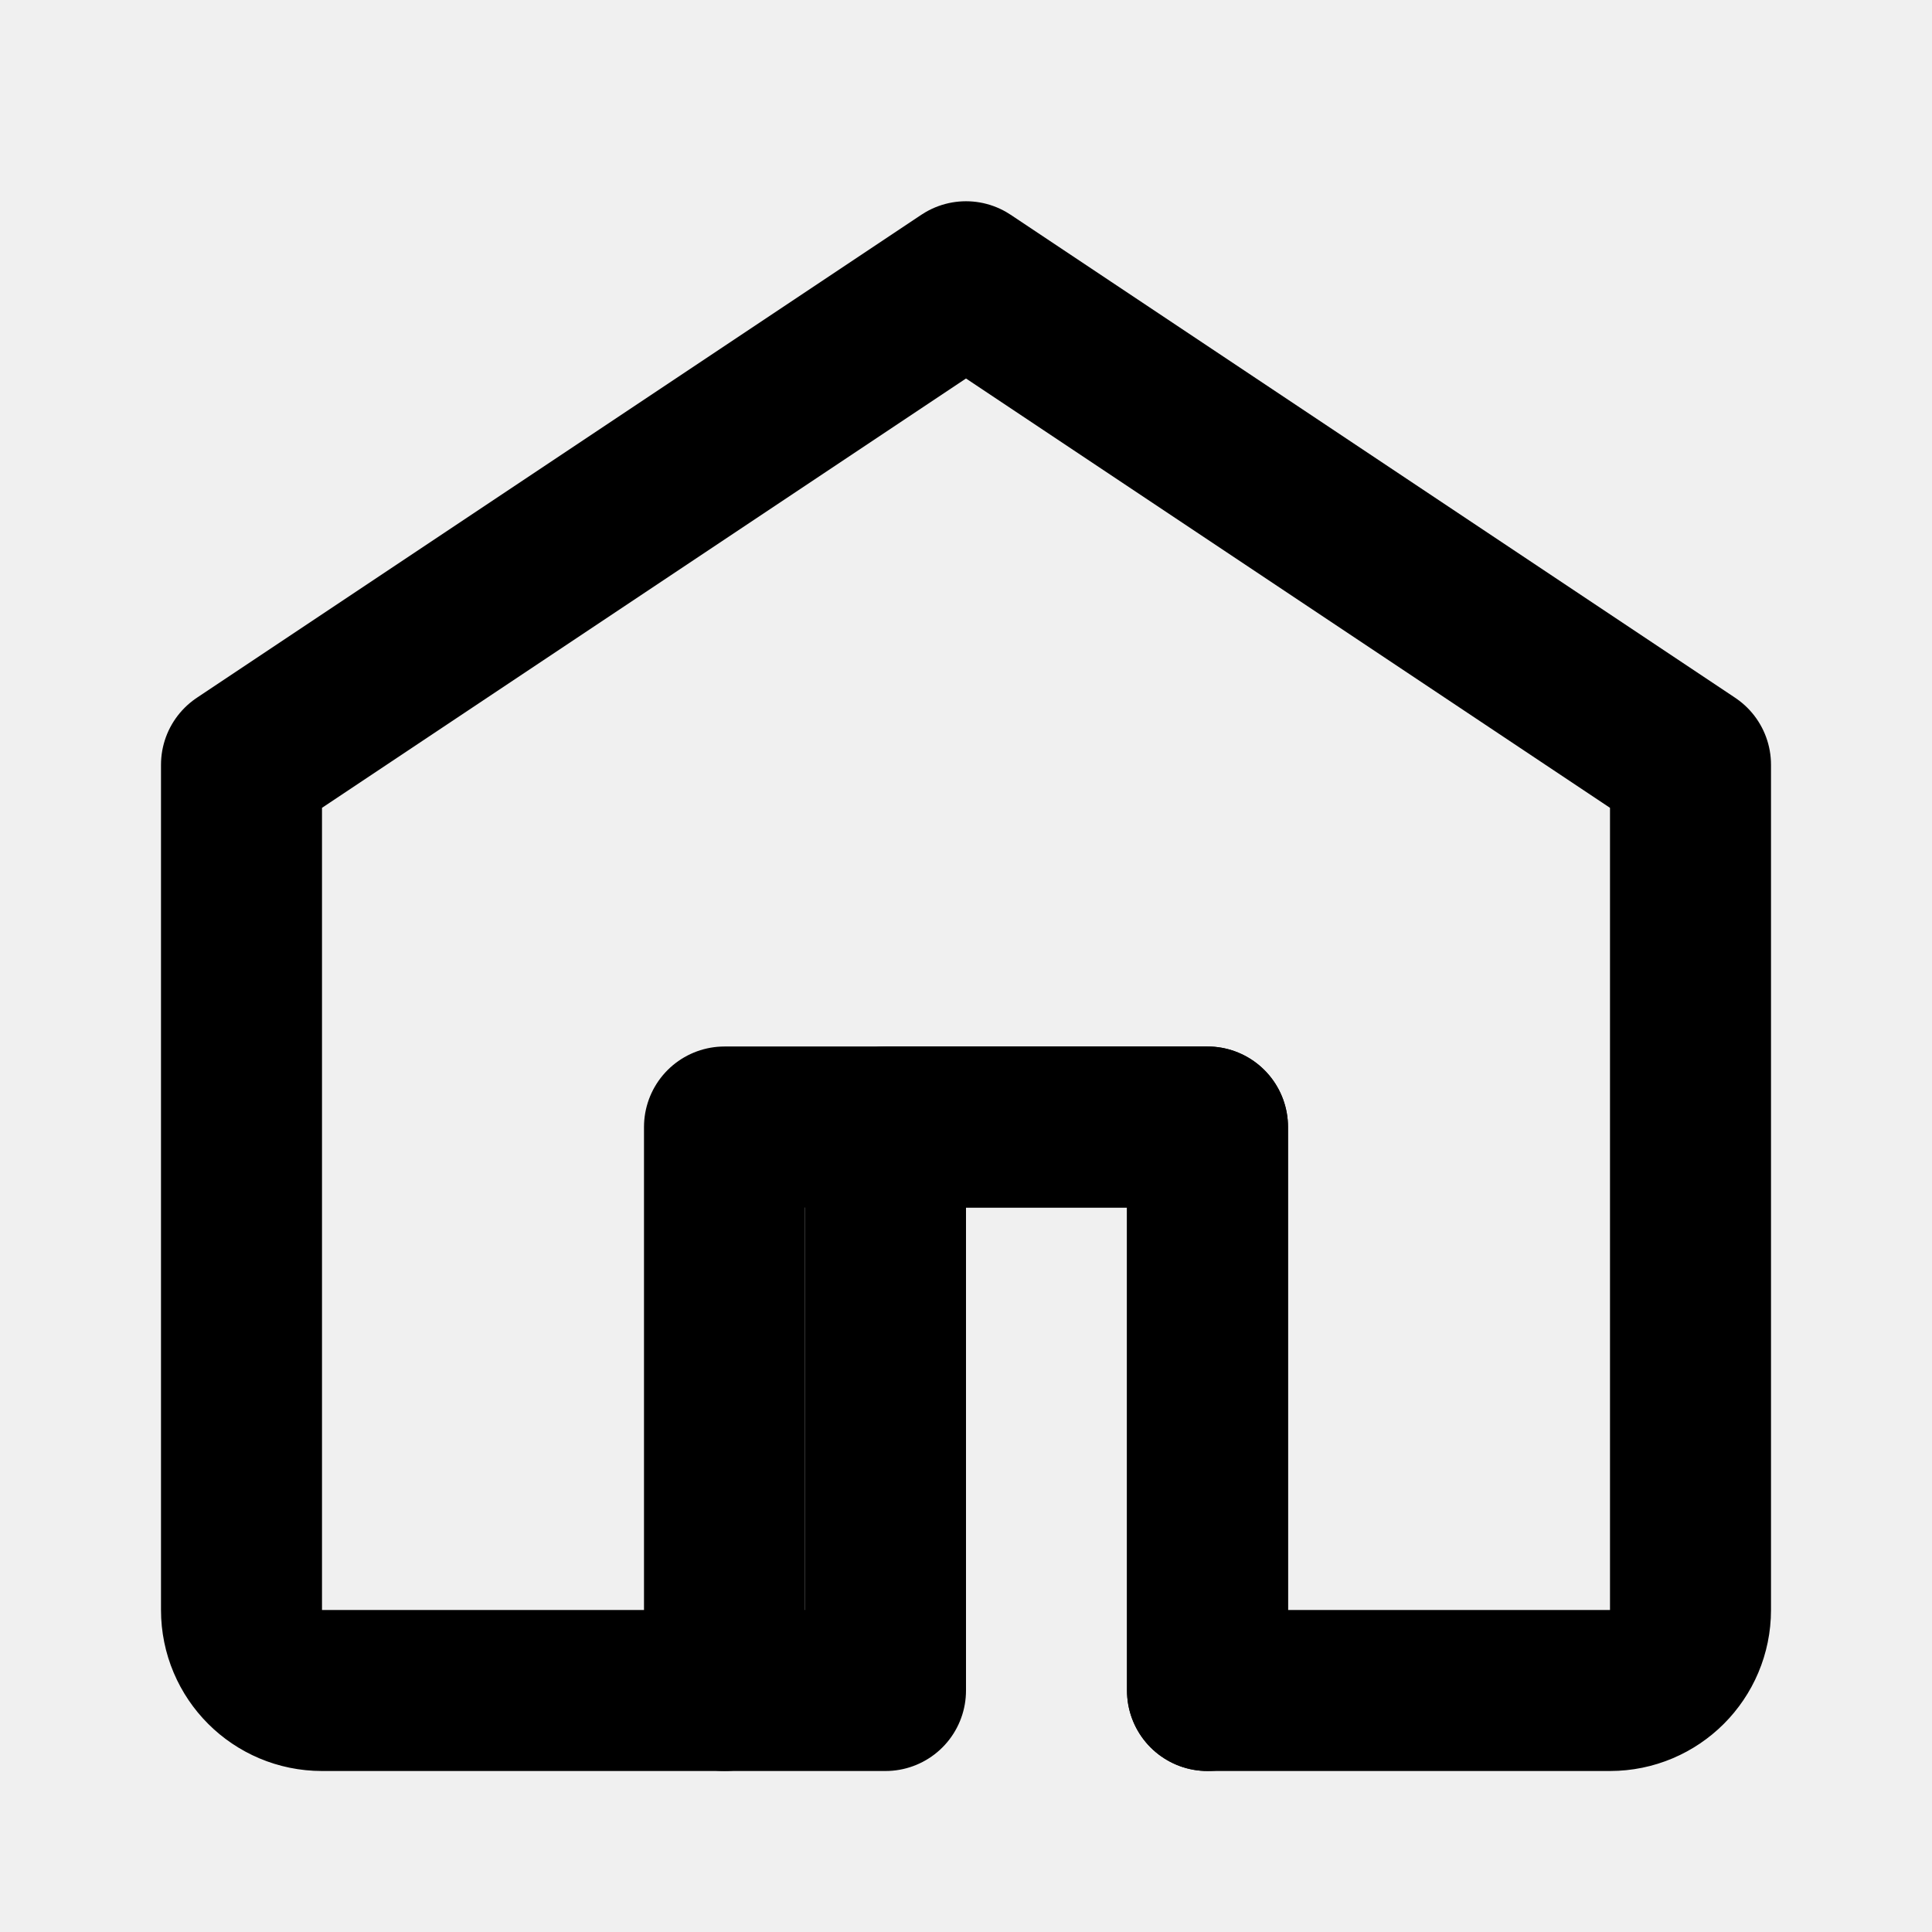
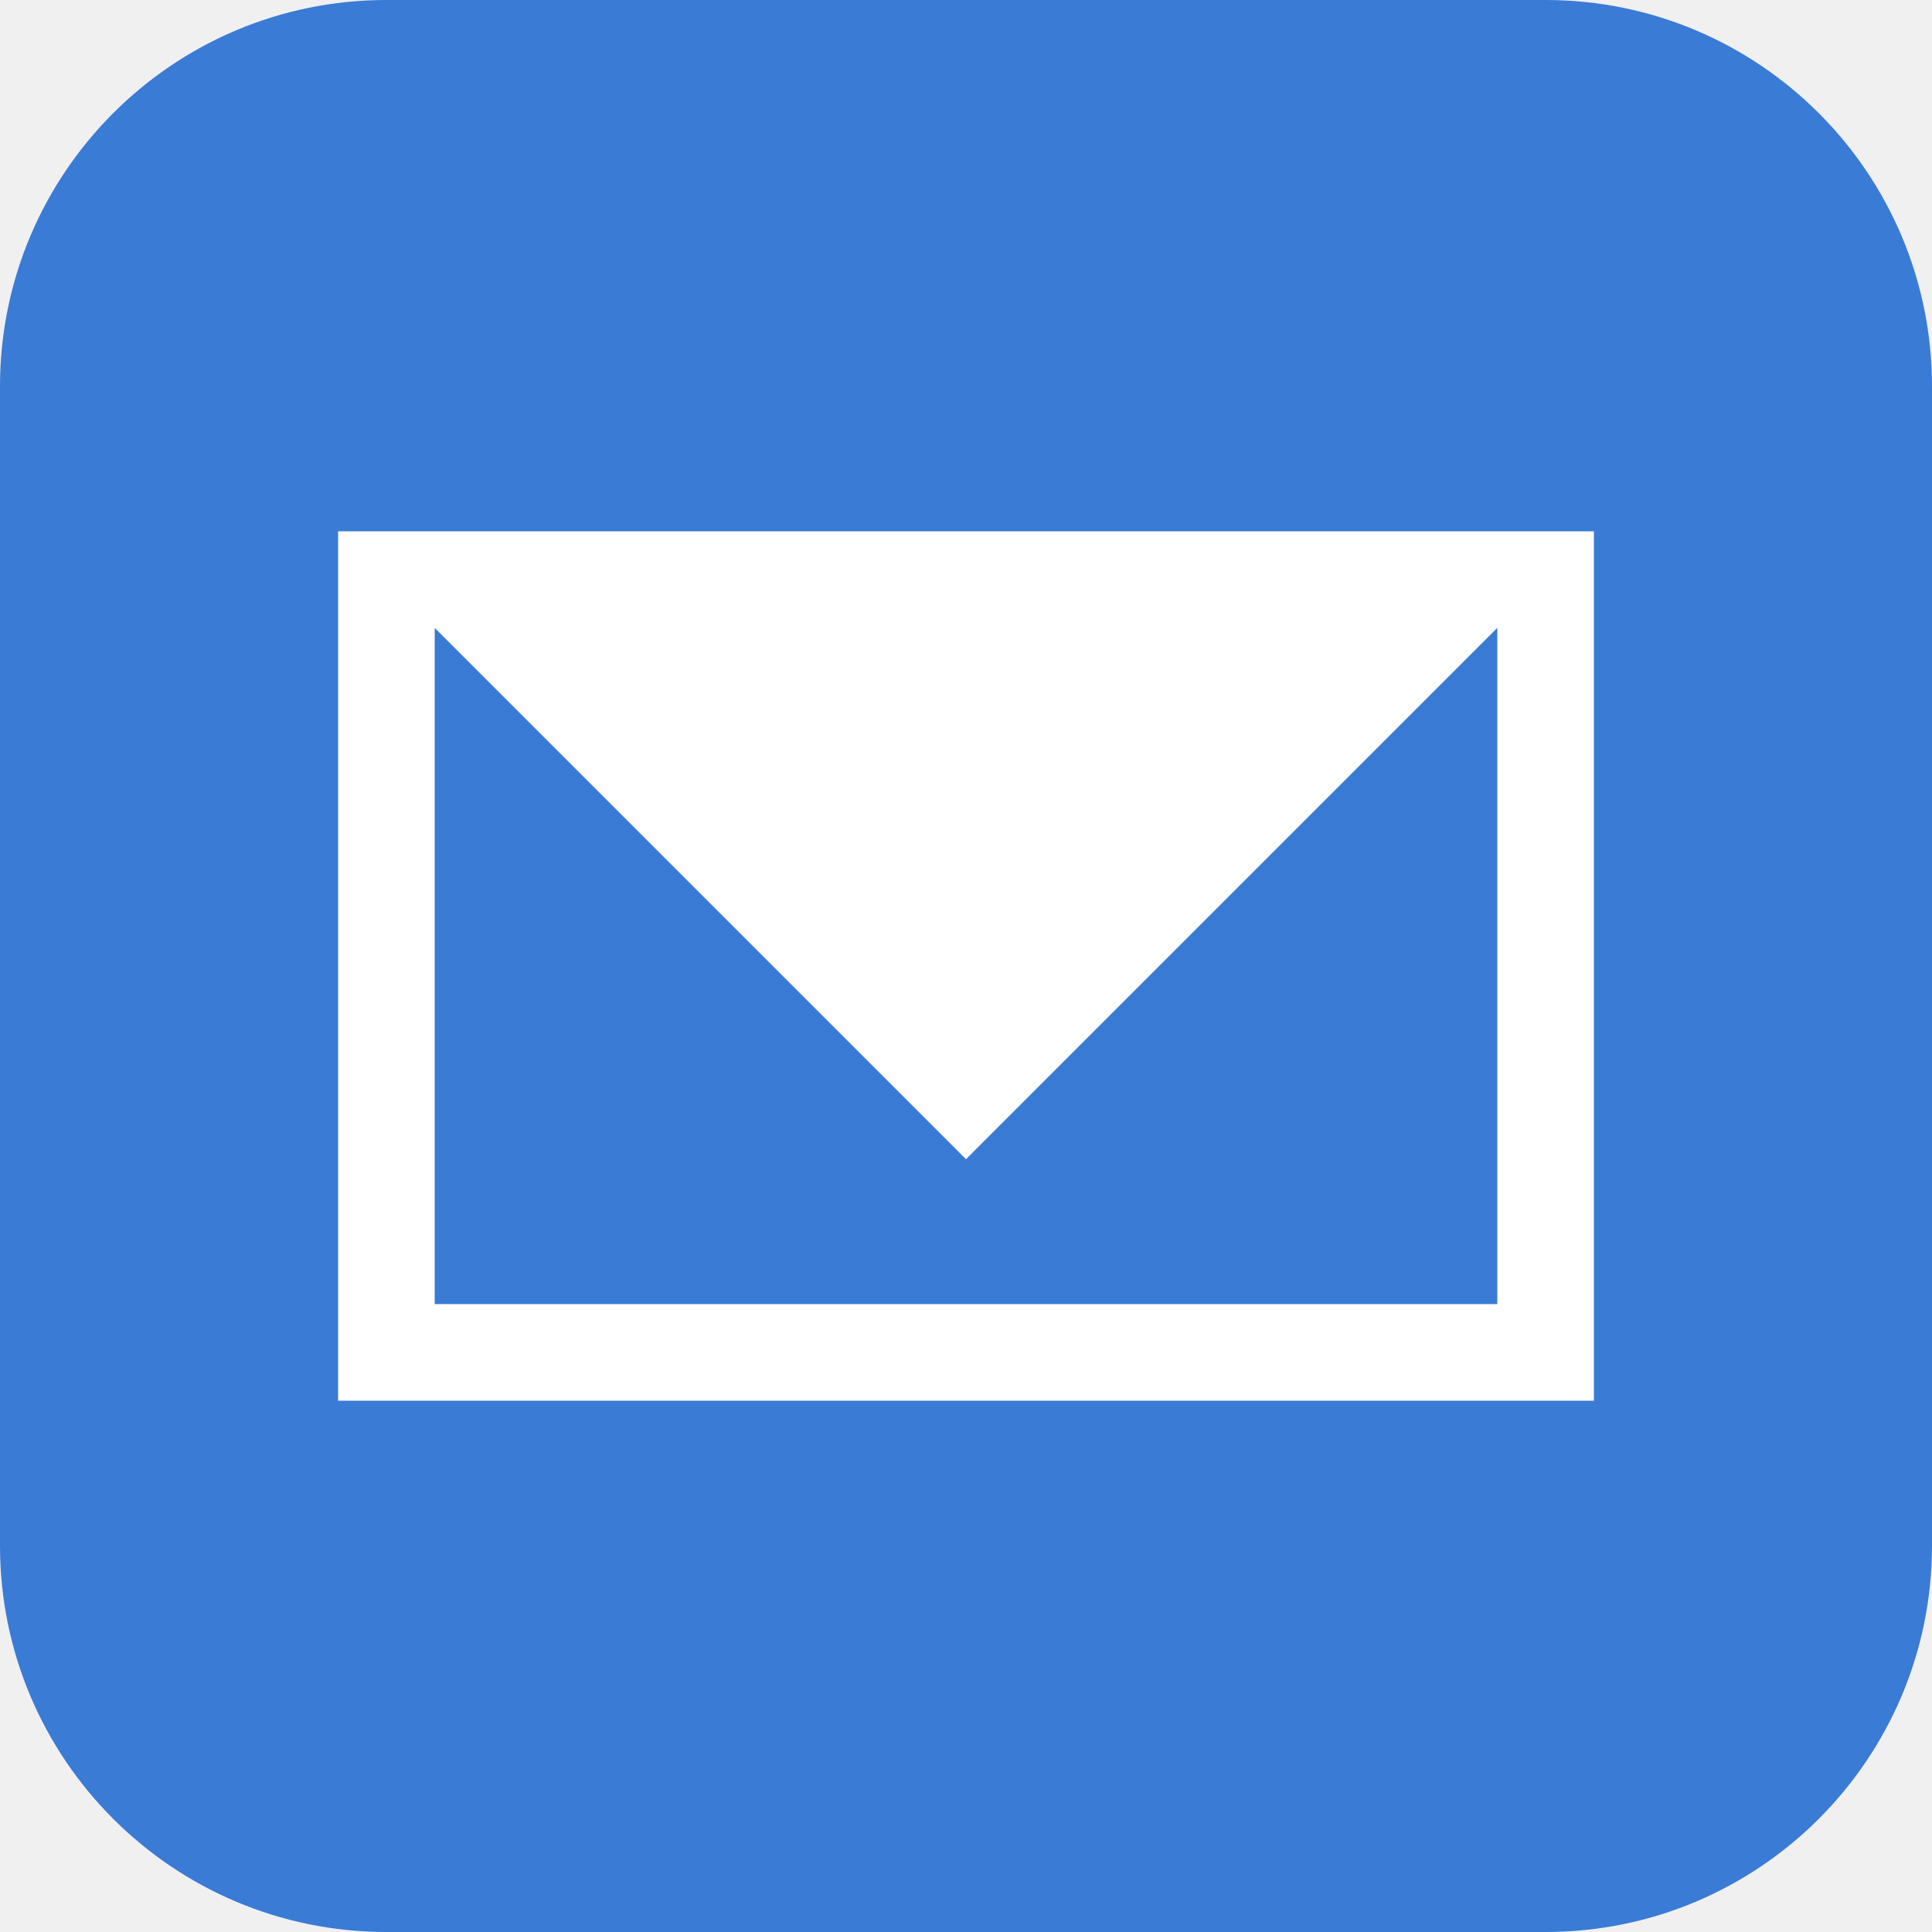
- <svg xmlns="http://www.w3.org/2000/svg" width="100" height="100" viewBox="0 0 24 24" fill="none" stroke="black" stroke-width="2" stroke-linecap="round" stroke-linejoin="round">
-   <path d="M3 9.5l9-6 9 6V20a1 1 0 0 1-1 1h-5v-7h-4v7H4a1 1 0 0 1-1-1V9.5z" />
-   <path d="M9 21V14h6v7" />
+ <svg xmlns="http://www.w3.org/2000/svg" width="100" height="100" viewBox="0 0 100 100">
+   <rect width="100" height="100" rx="20" ry="20" fill="#3a7bd5" />
+   <path d="M20 30 L80 30 L50 60 Z" fill="#ffffff" />
+   <rect x="20" y="30" width="60" height="40" fill="none" stroke="#ffffff" stroke-width="5" />
</svg>
